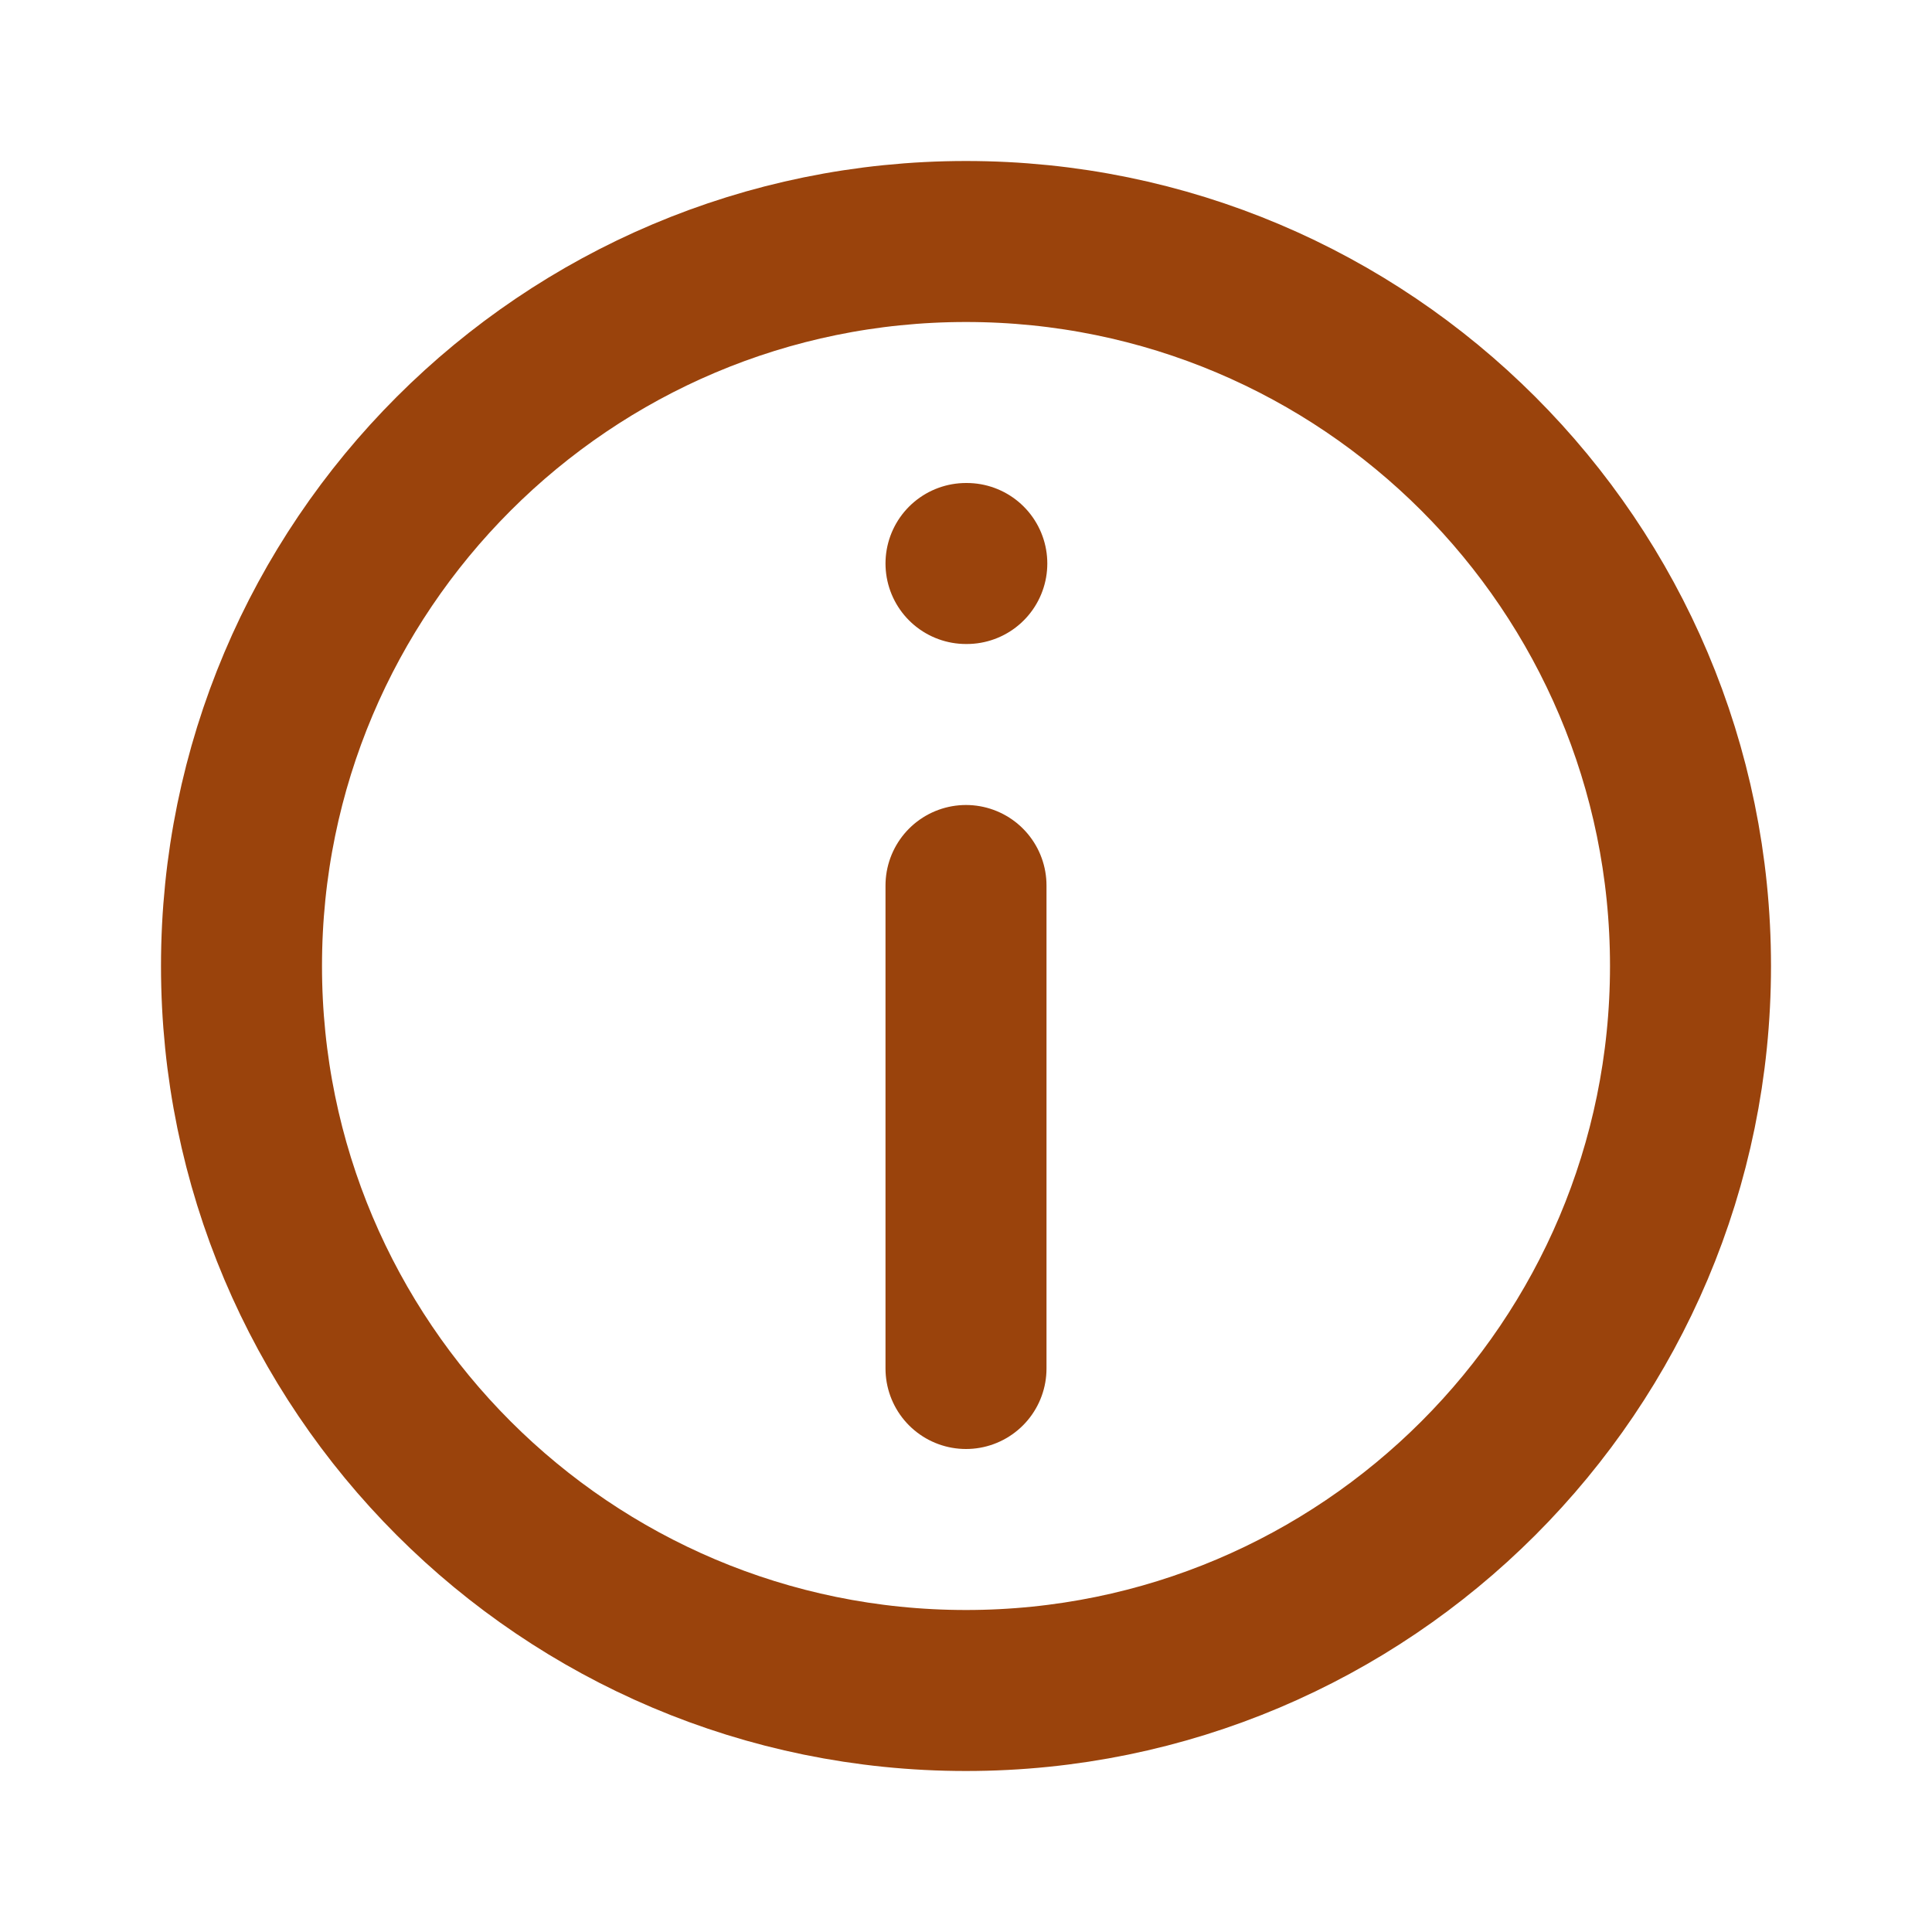
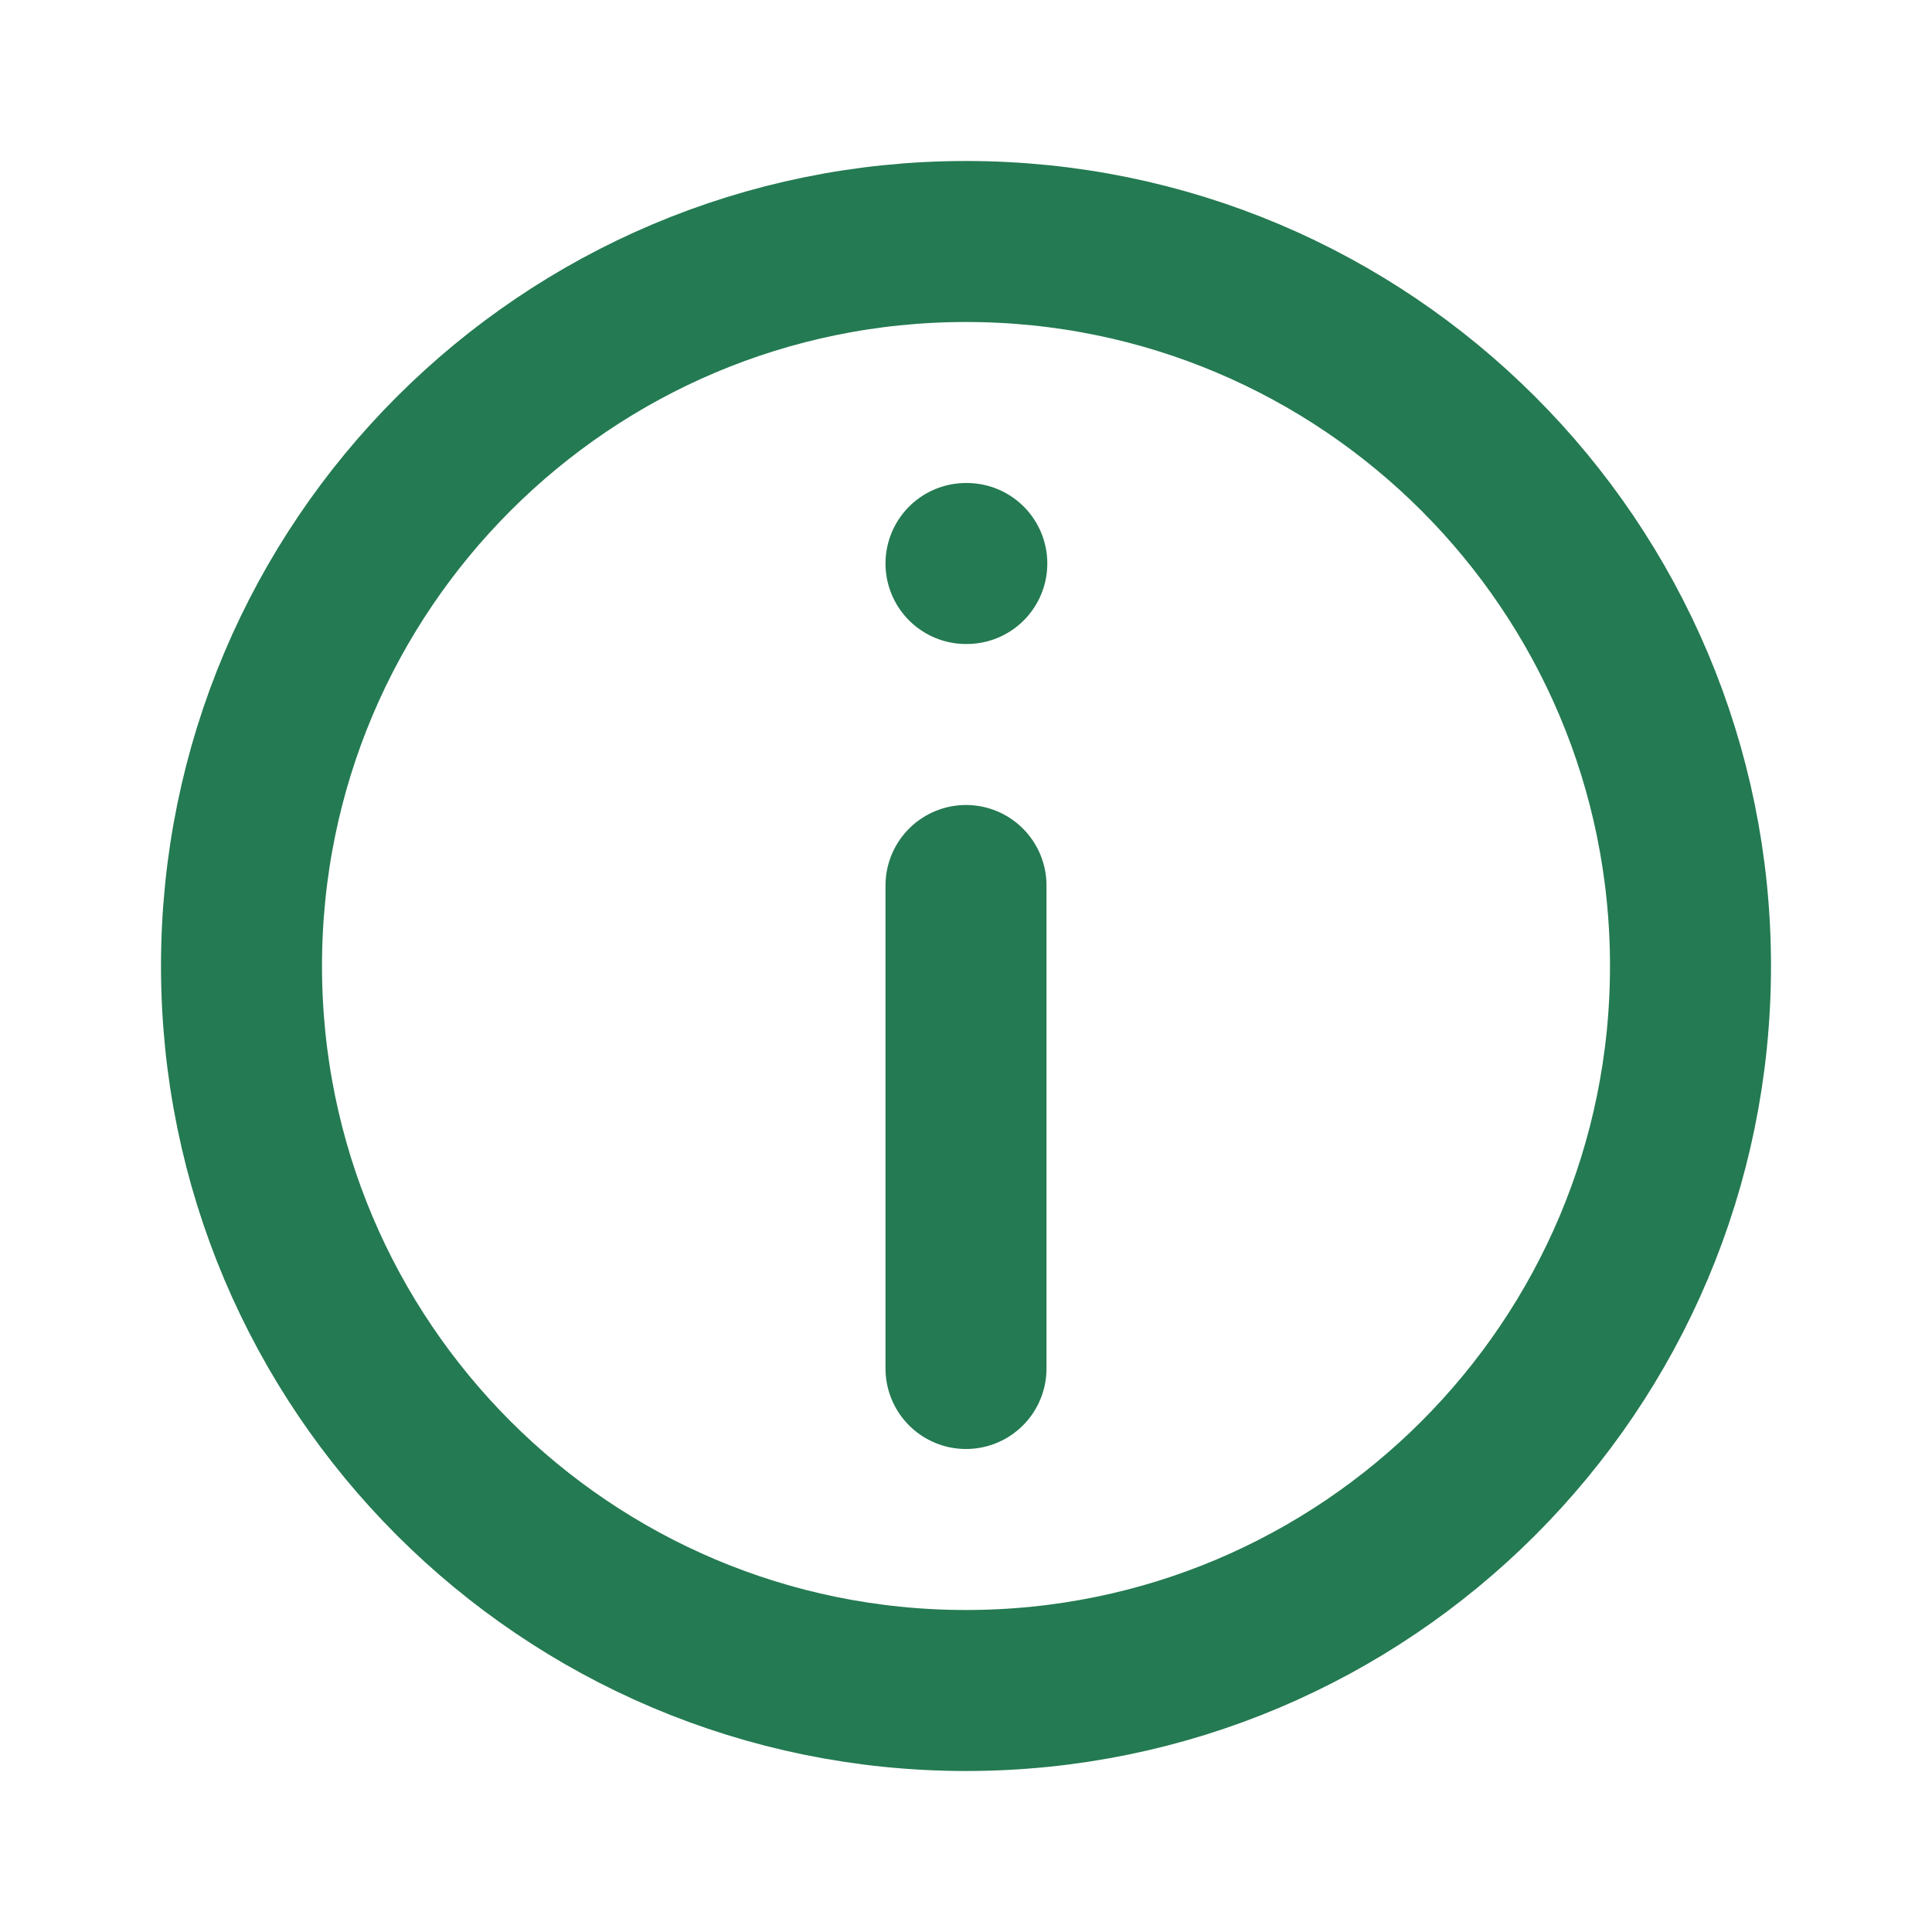
- <svg xmlns="http://www.w3.org/2000/svg" viewBox="0 0 24 24" fill="none" stroke="#9A430C" stroke-width="2" stroke-linecap="round" stroke-linejoin="round">
+ <svg xmlns="http://www.w3.org/2000/svg" viewBox="0 0 24 24" fill="none" stroke="#247A52" stroke-width="2" stroke-linecap="round" stroke-linejoin="round">
  <circle cx="12" cy="12" r="9" />
  <path d="M12 11v6m0-10h.01" />
</svg>
